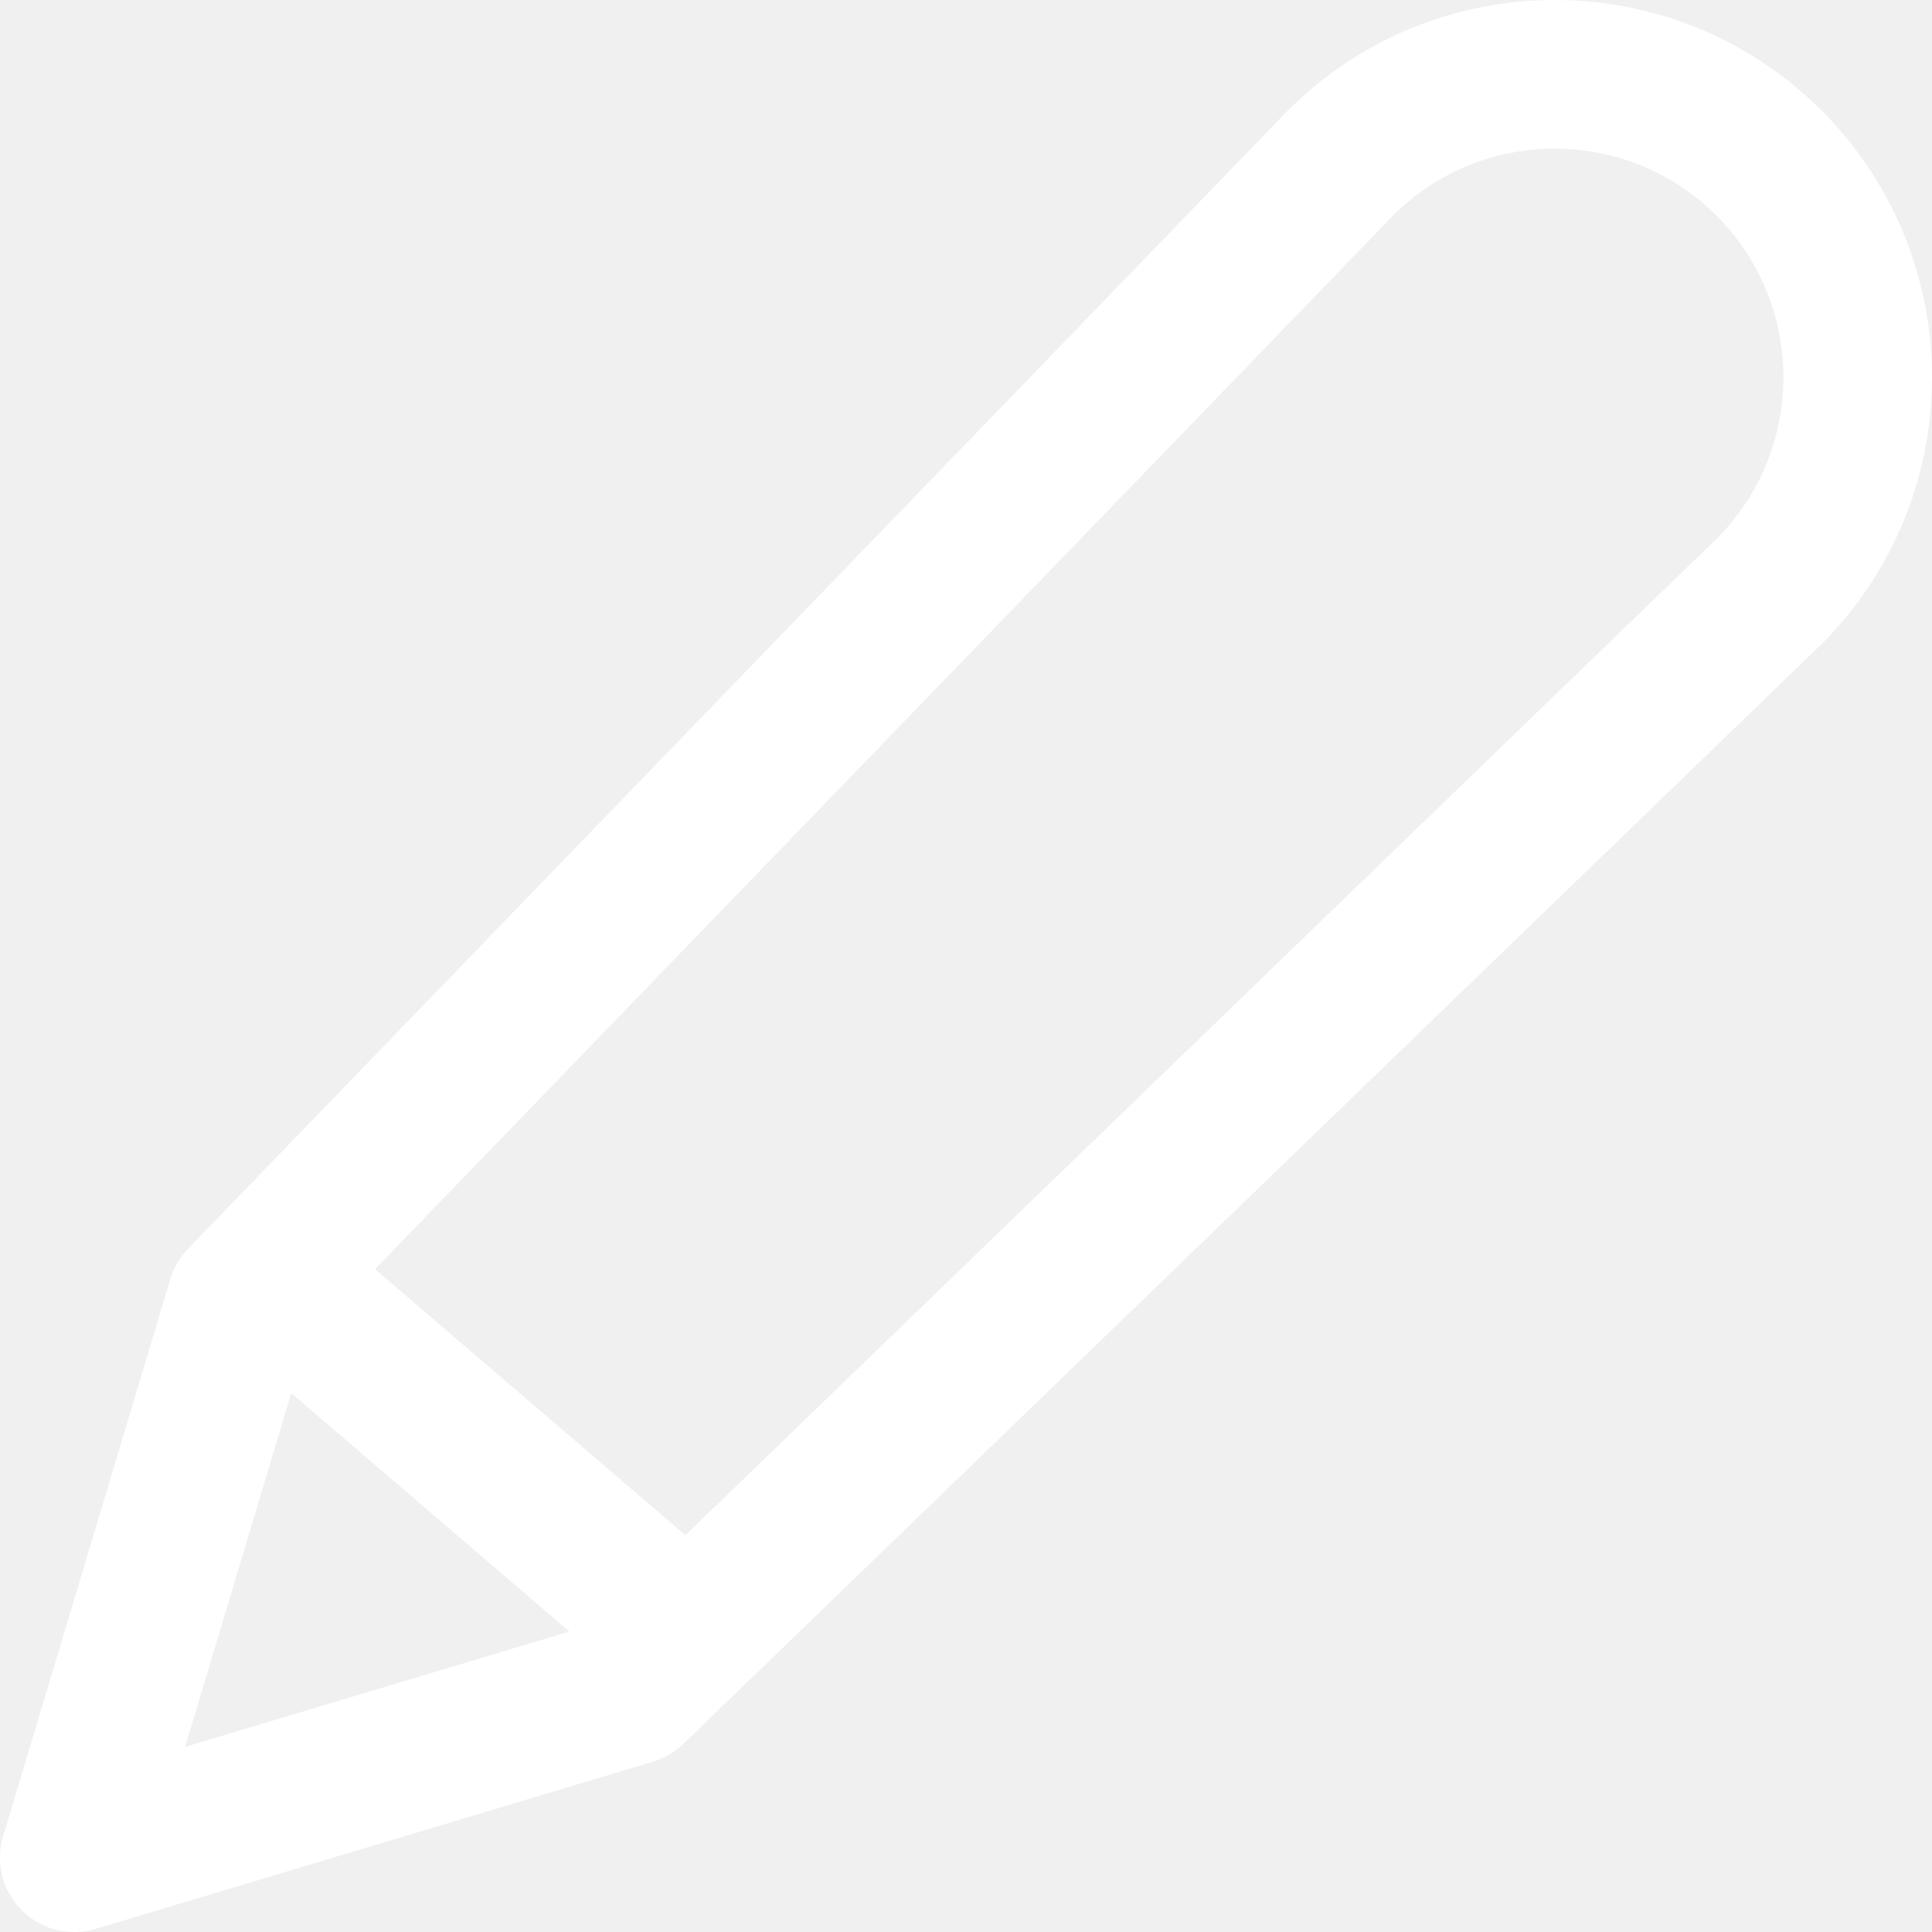
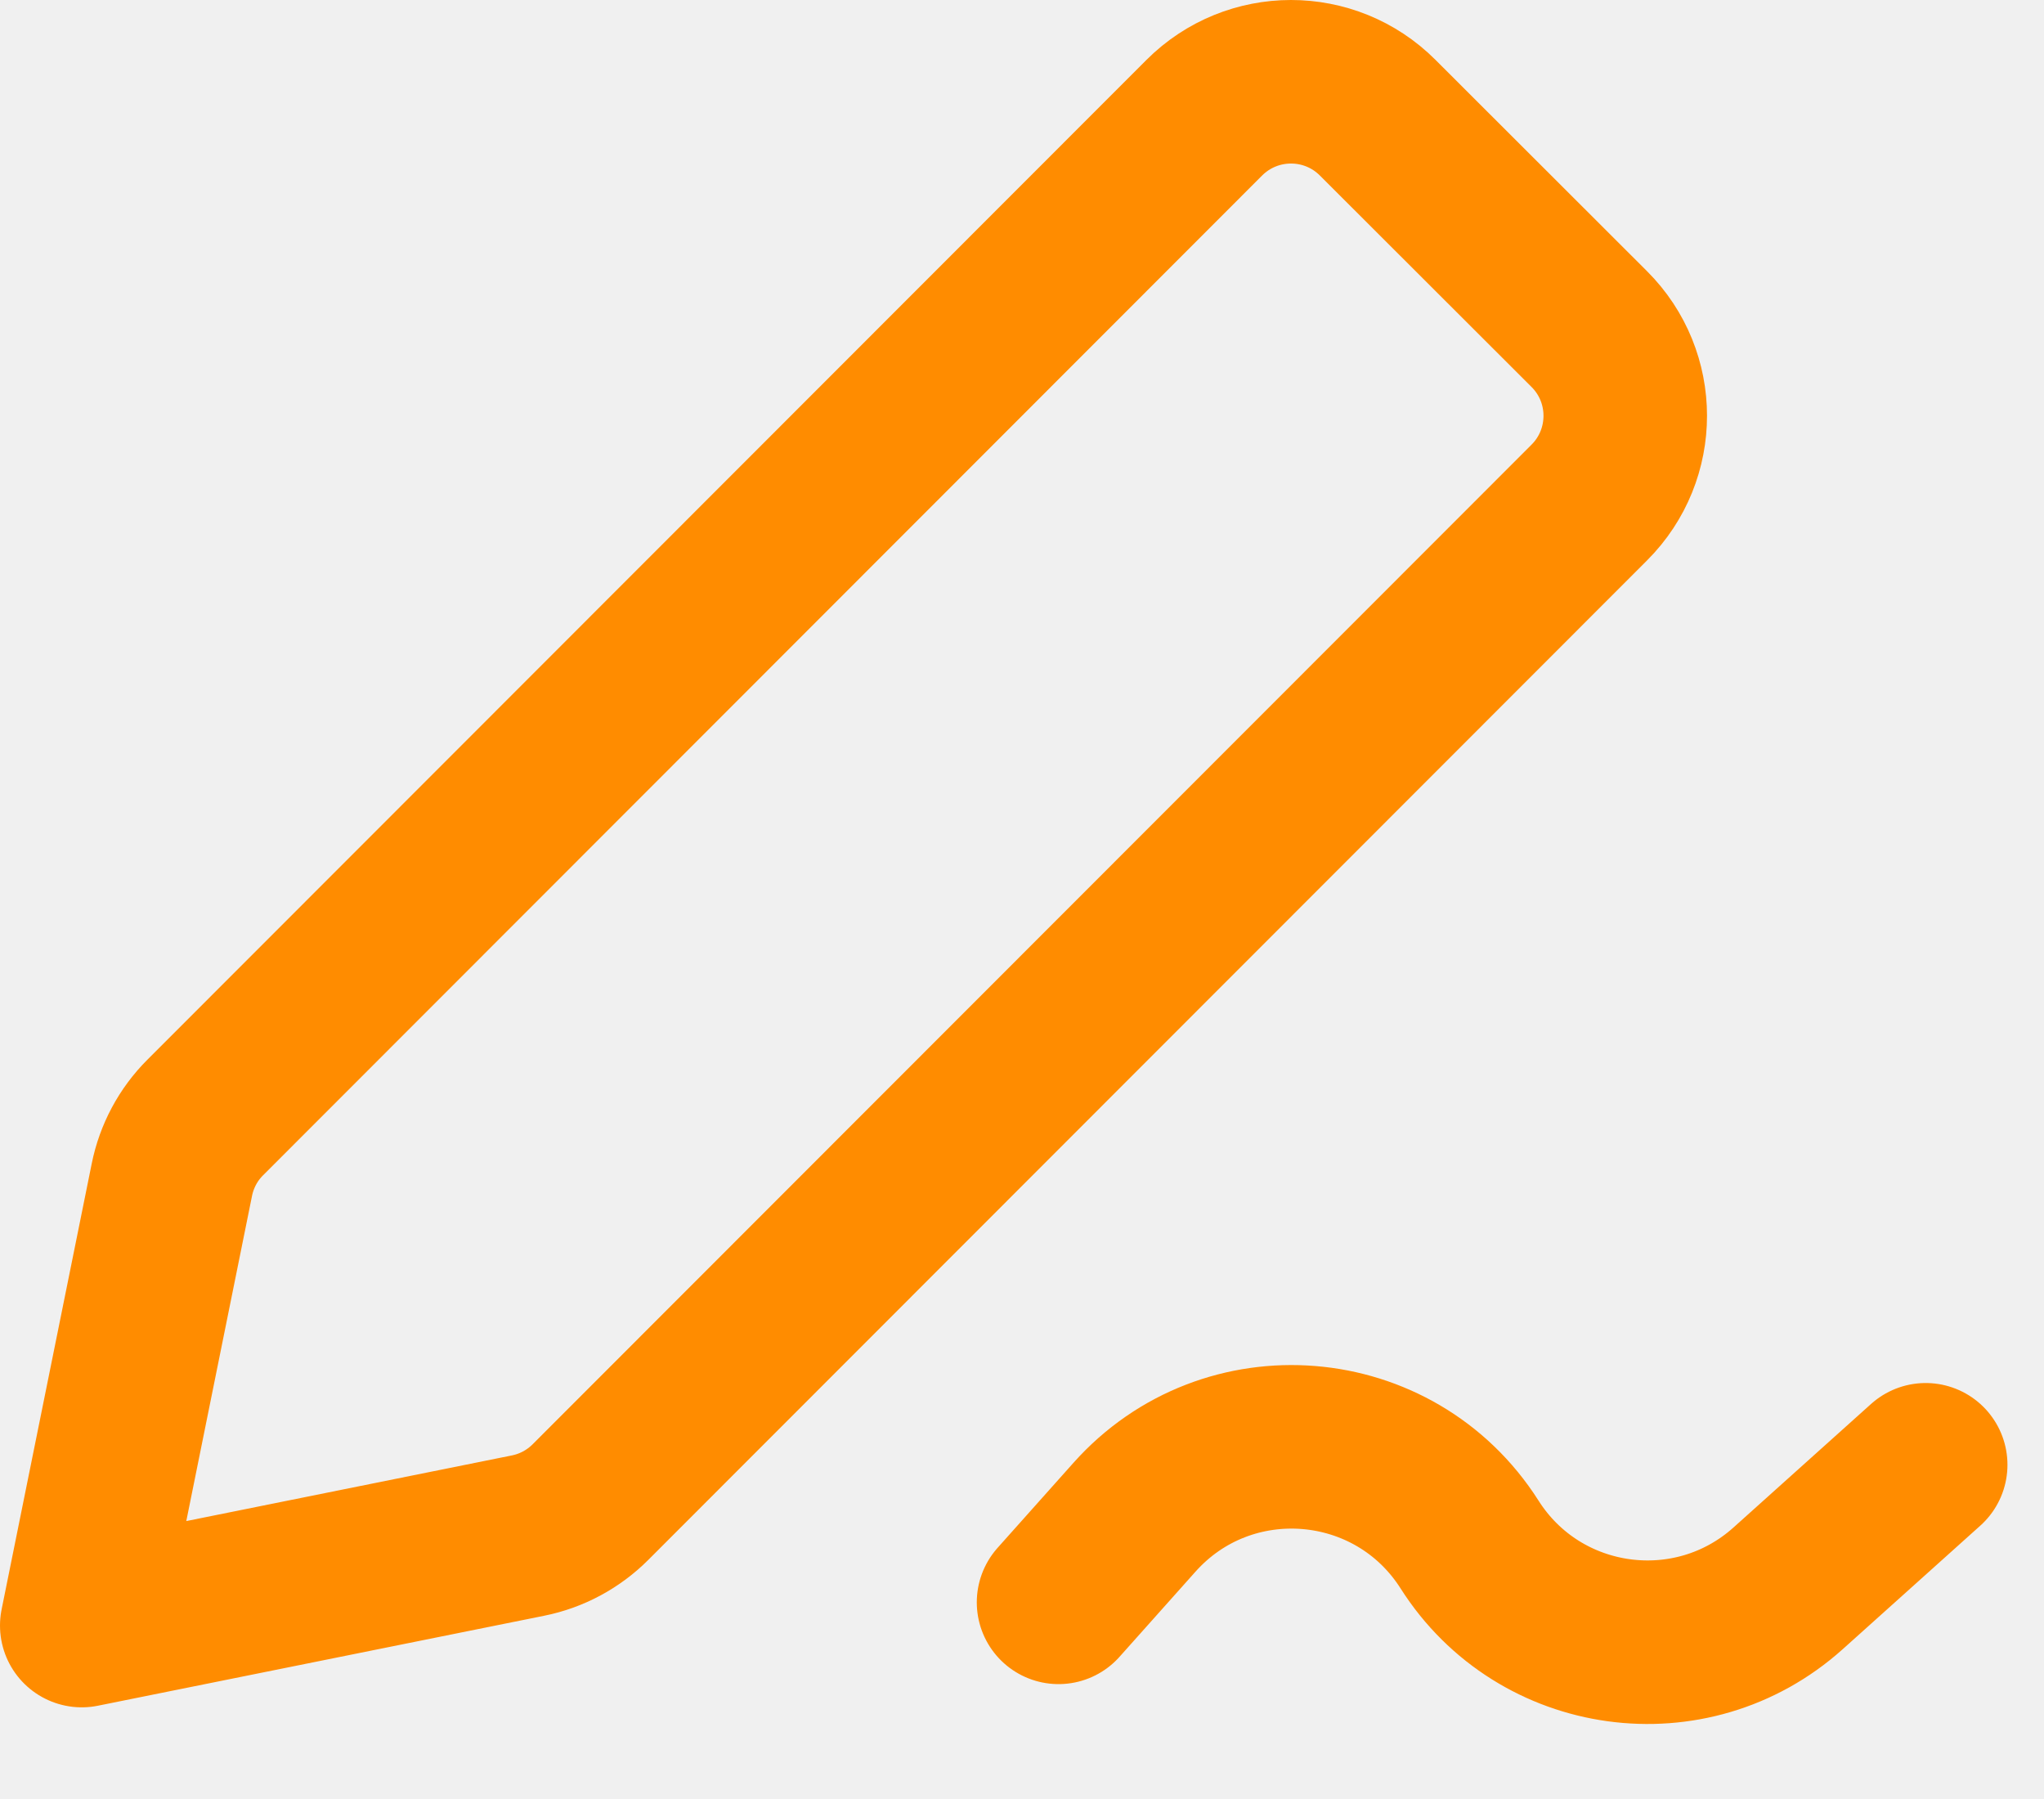
- <svg xmlns="http://www.w3.org/2000/svg" width="26" height="26" viewBox="0 0 26 26" fill="none">
-   <path d="M4 17.5L9.25 22M3.25 17.5L18.039 2.194C19.632 0.602 22.213 0.602 23.806 2.194C25.398 3.787 25.398 6.368 23.806 7.961L8.5 22.75L1 25L3.25 17.5Z" stroke="white" stroke-width="2" stroke-linecap="round" stroke-linejoin="round" />
+ <svg xmlns="http://www.w3.org/2000/svg" width="25" height="22" viewBox="0 0 25 22" fill="none">
+   <path d="M12.947 19.595L13.875 18.555C15.013 17.279 17.056 17.445 17.974 18.888C18.828 20.232 20.686 20.487 21.871 19.423L23.553 17.913M1 19.879L6.457 18.779C6.747 18.721 7.013 18.578 7.222 18.369L19.439 6.145C20.025 5.559 20.025 4.609 19.438 4.024L16.85 1.439C16.264 0.853 15.315 0.854 14.729 1.44L2.511 13.665C2.302 13.873 2.16 14.139 2.102 14.428L1 19.879Z" stroke="#FF8C00" stroke-width="2" stroke-linecap="round" stroke-linejoin="round" />
</svg>
